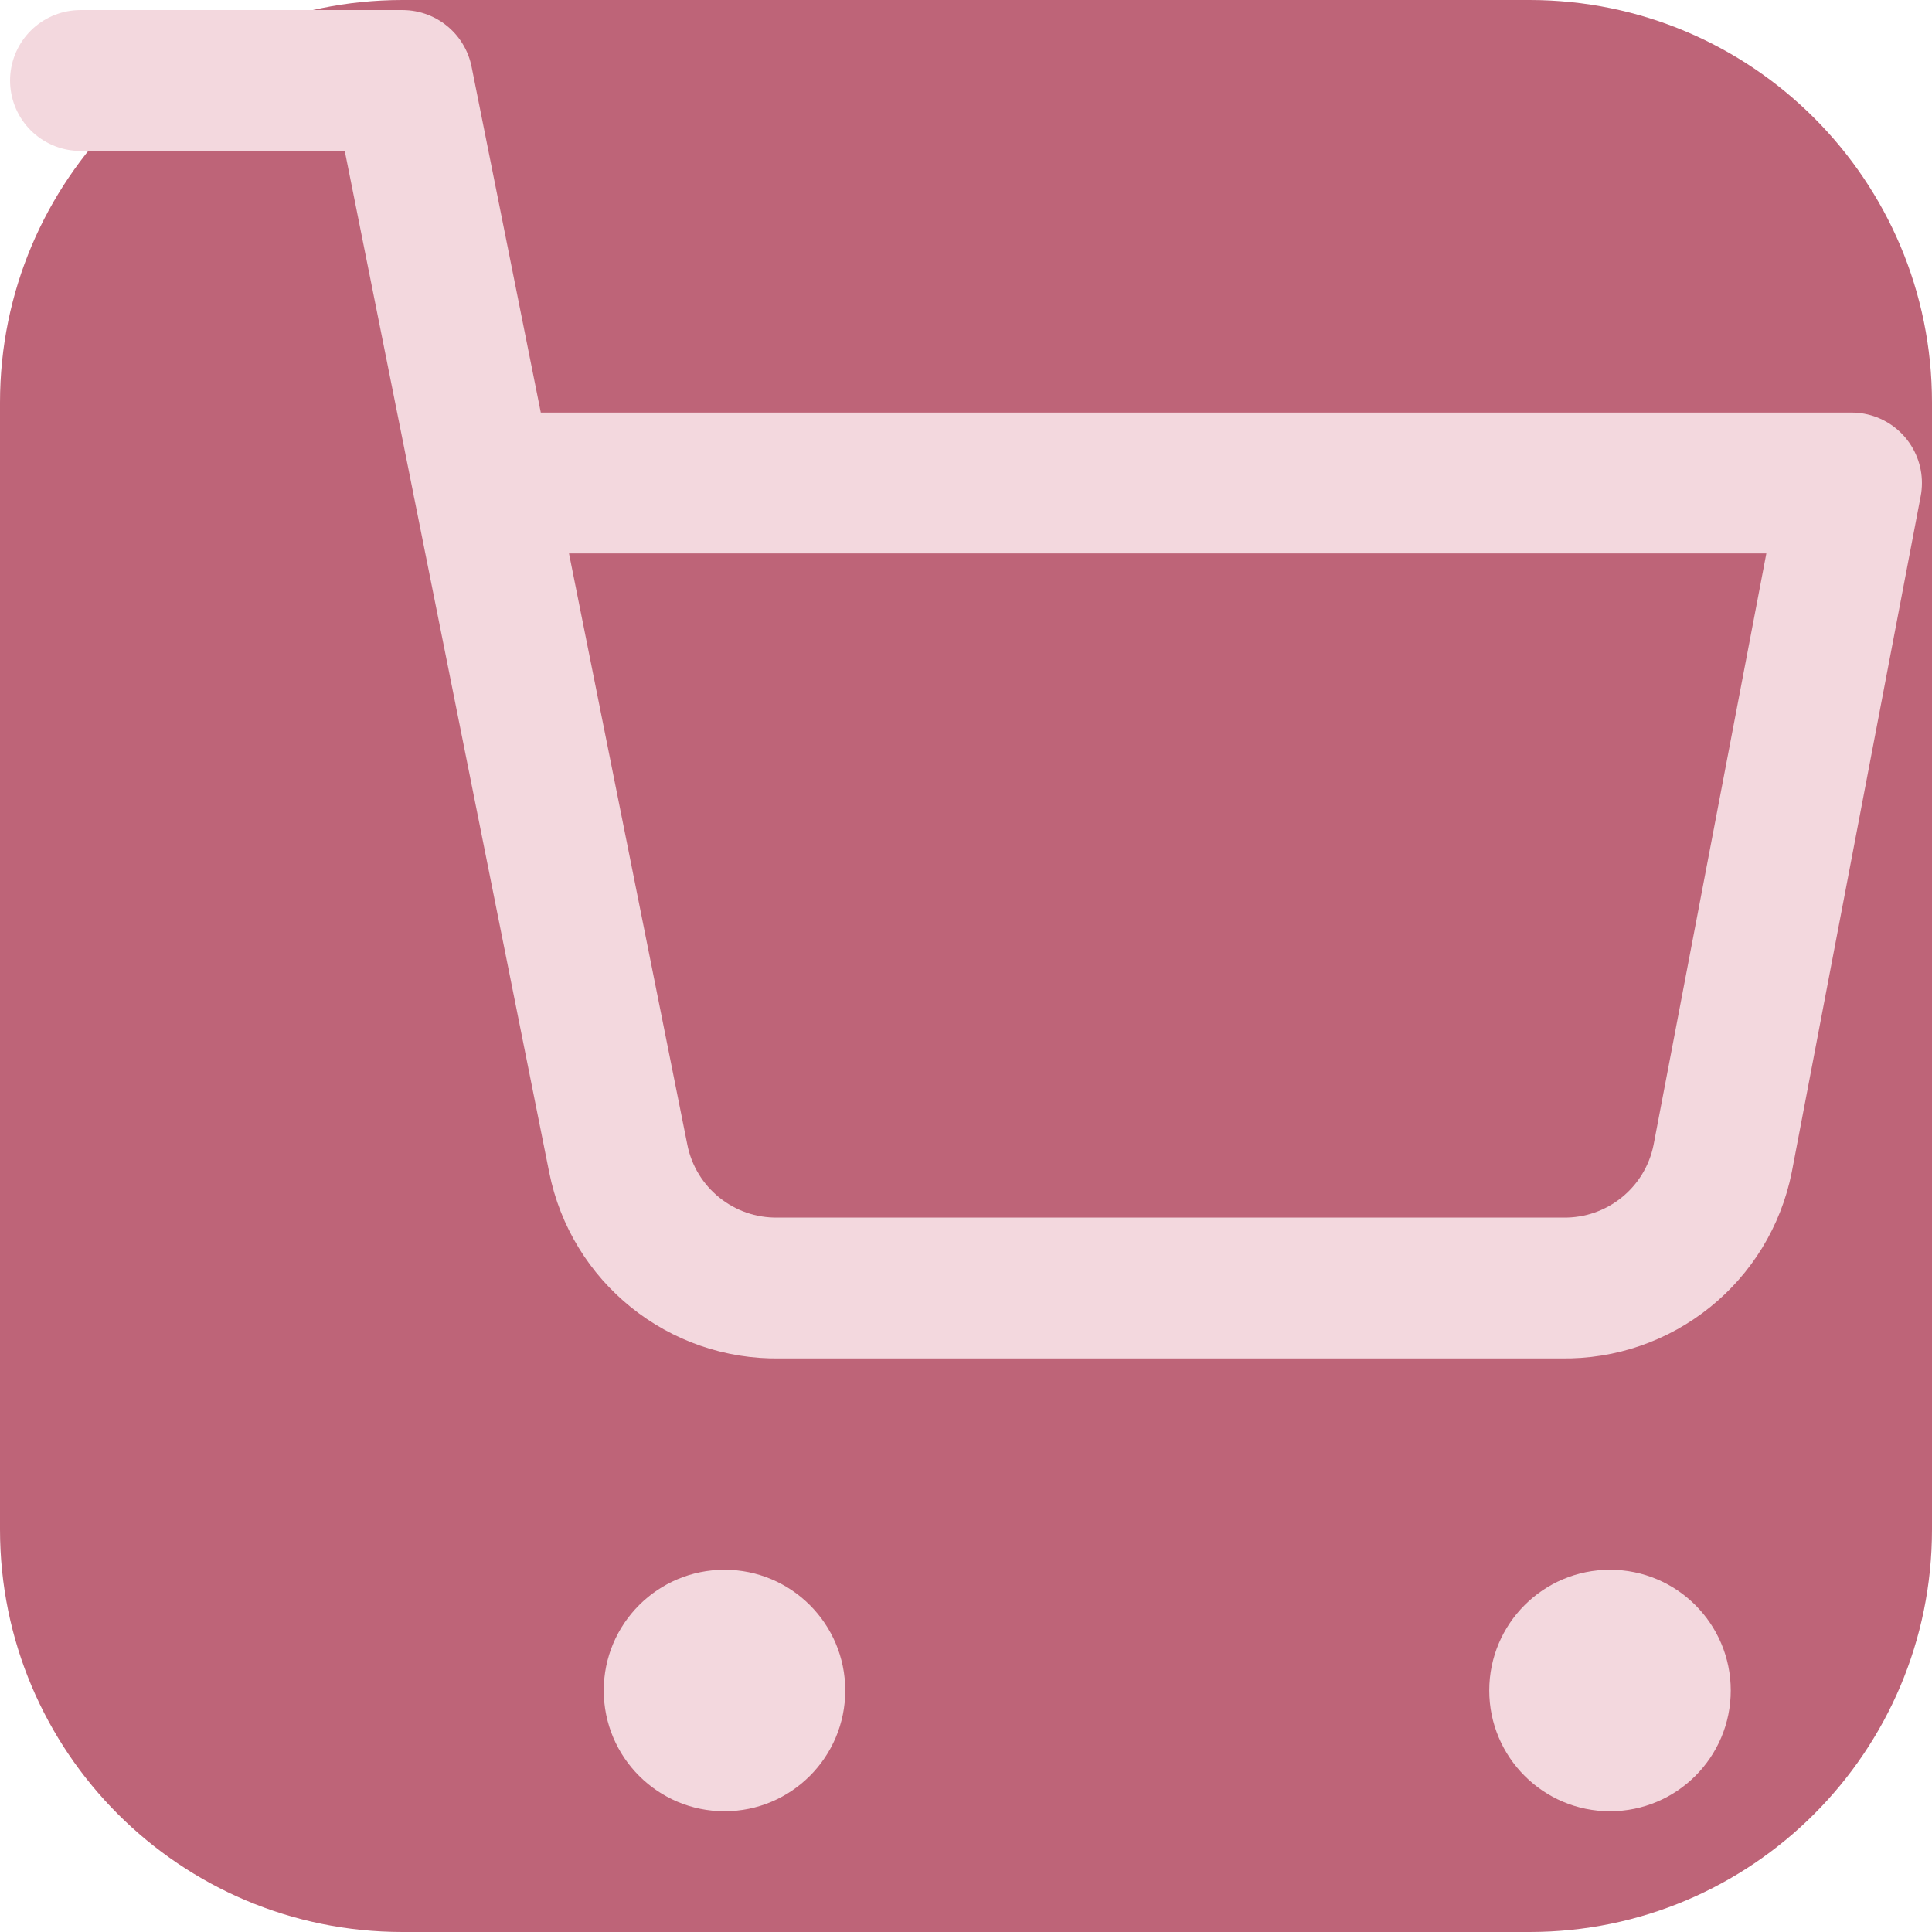
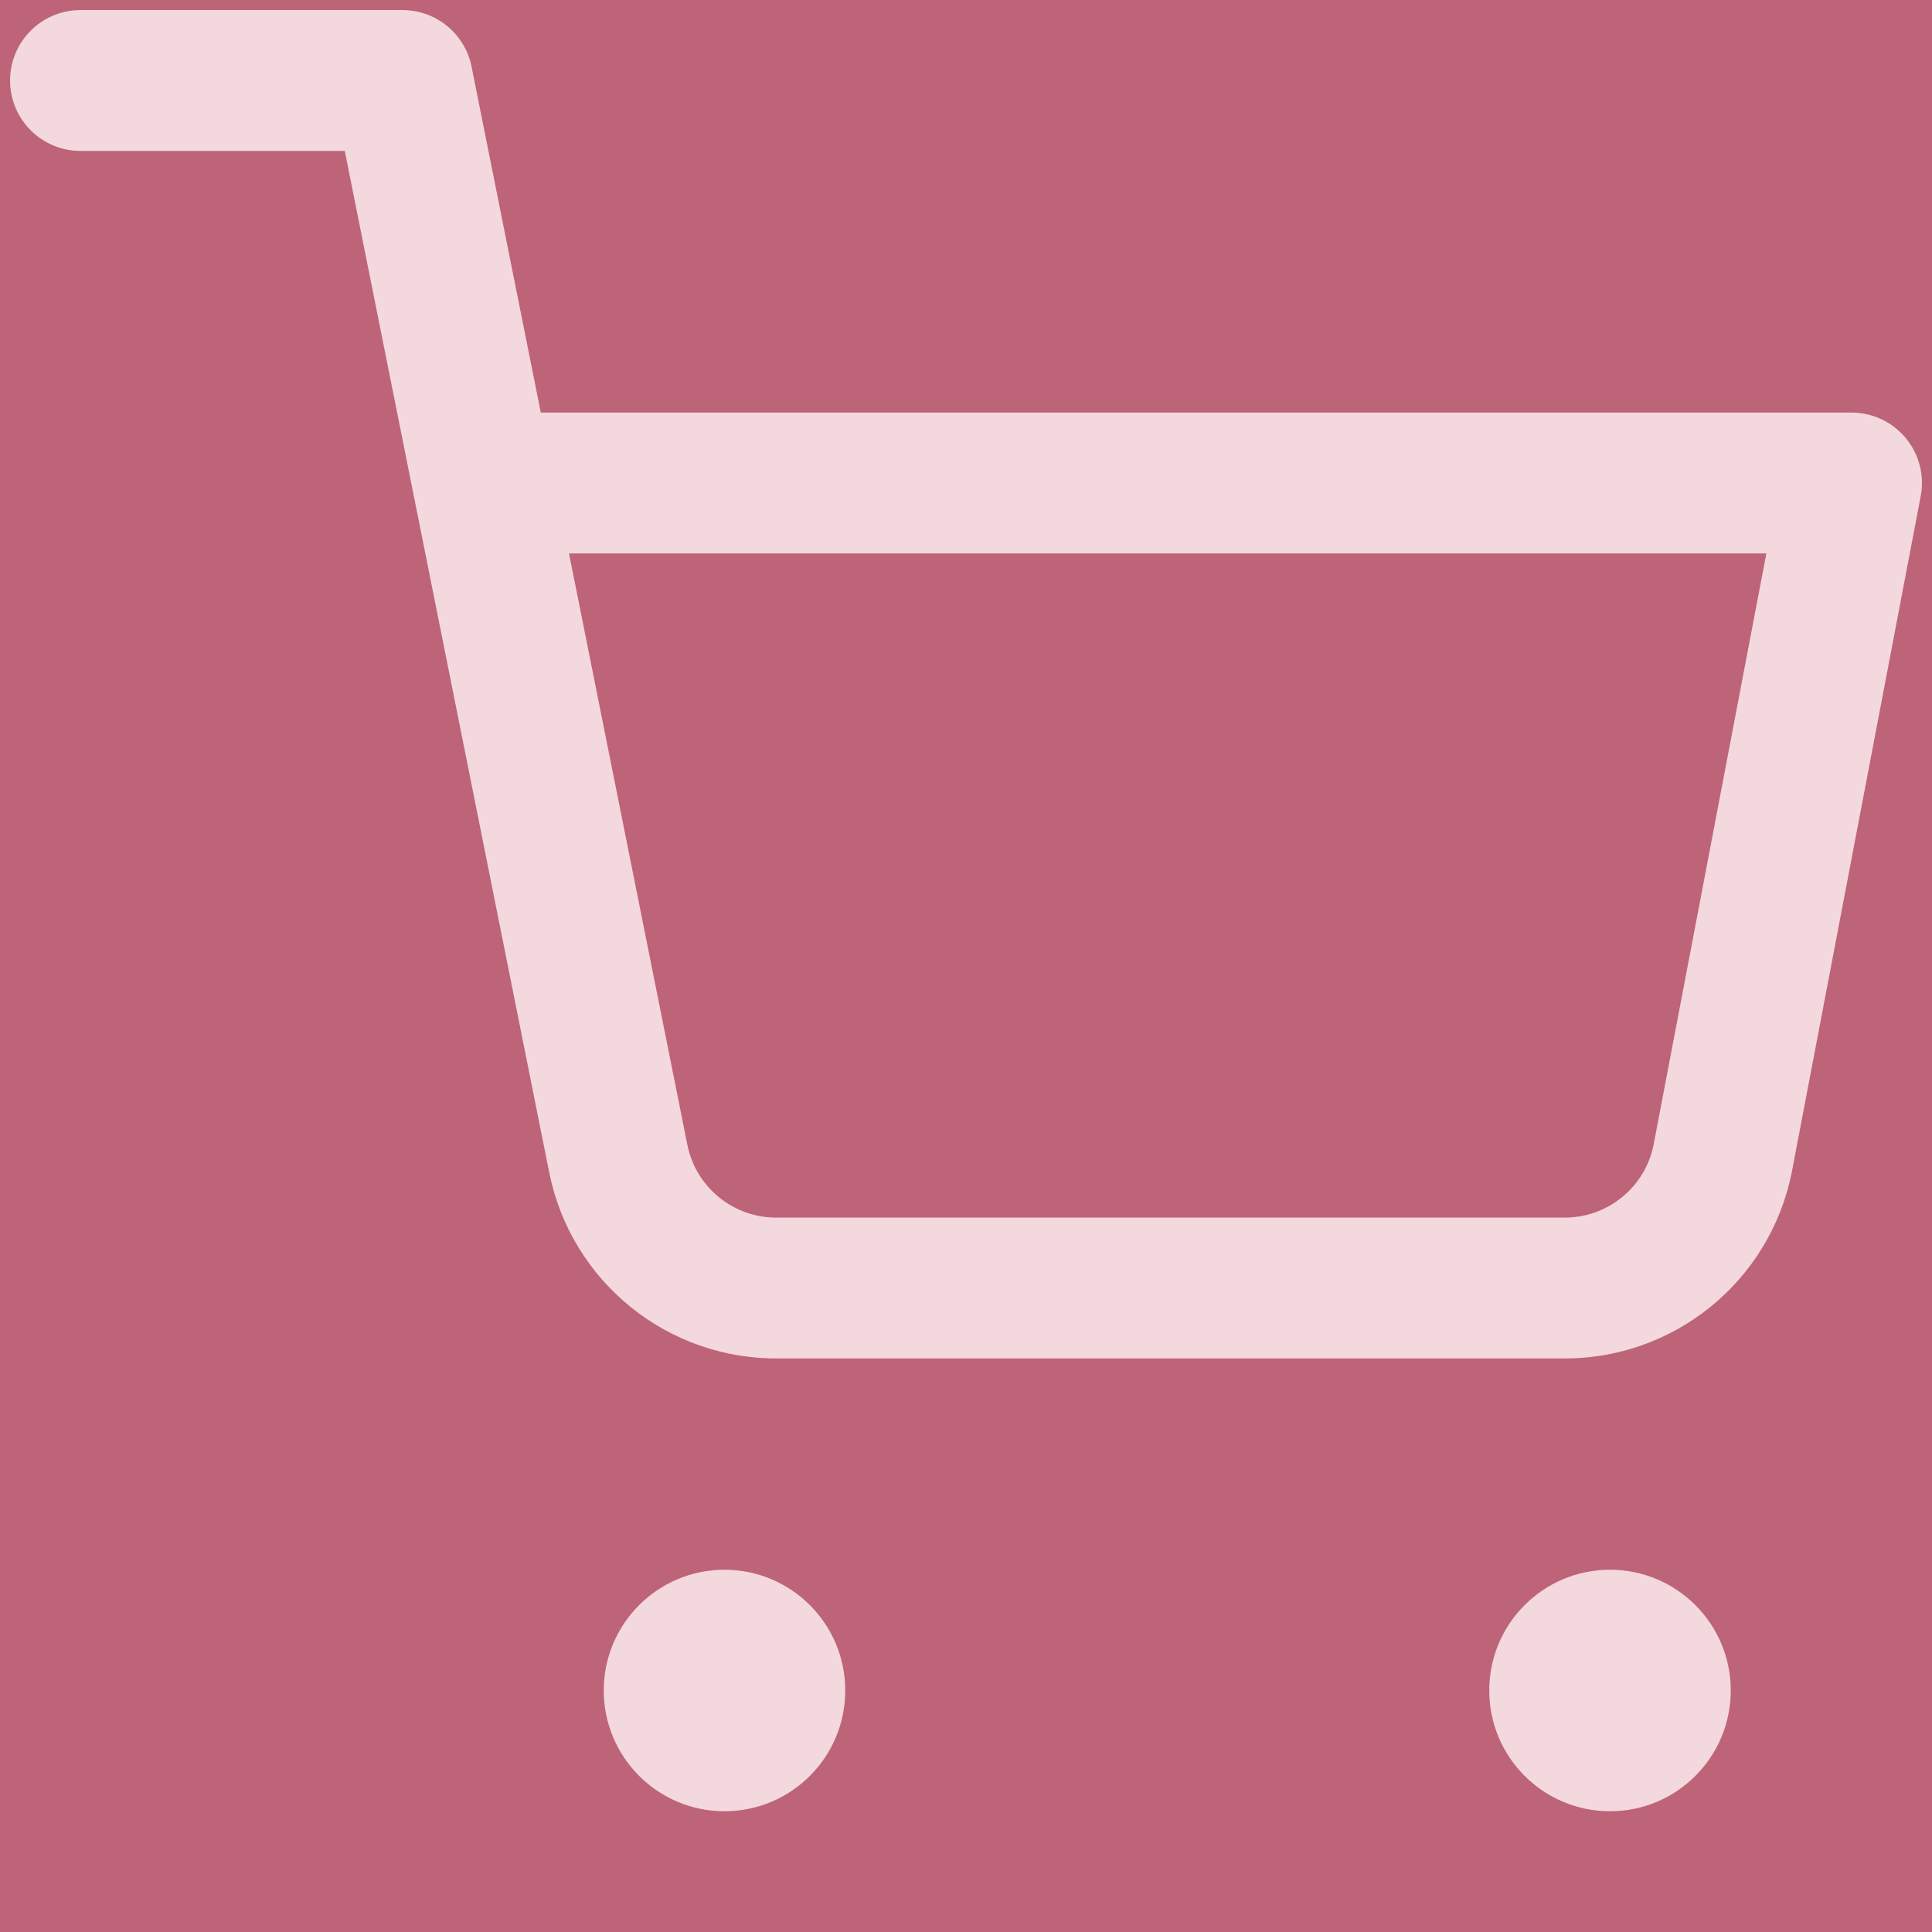
<svg xmlns="http://www.w3.org/2000/svg" viewBox="0 0 96 96">
-   <rect width="96" height="96" rx="20" fill="#be6478" />
+   <rect width="96" height="96" fill="#be6478" />
  <path d="M4 4h16l10.72 53.56a8 8 0 0 0 8 6.44h38.88a8 8 0 0 0 8-6.44L92 24H24" fill="none" stroke="#f3d8de" stroke-width="7" stroke-linecap="round" stroke-linejoin="round" />
  <circle cx="36" cy="84" r="6" fill="#f3d8de" />
  <circle cx="80" cy="84" r="6" fill="#f3d8de" />
</svg>
